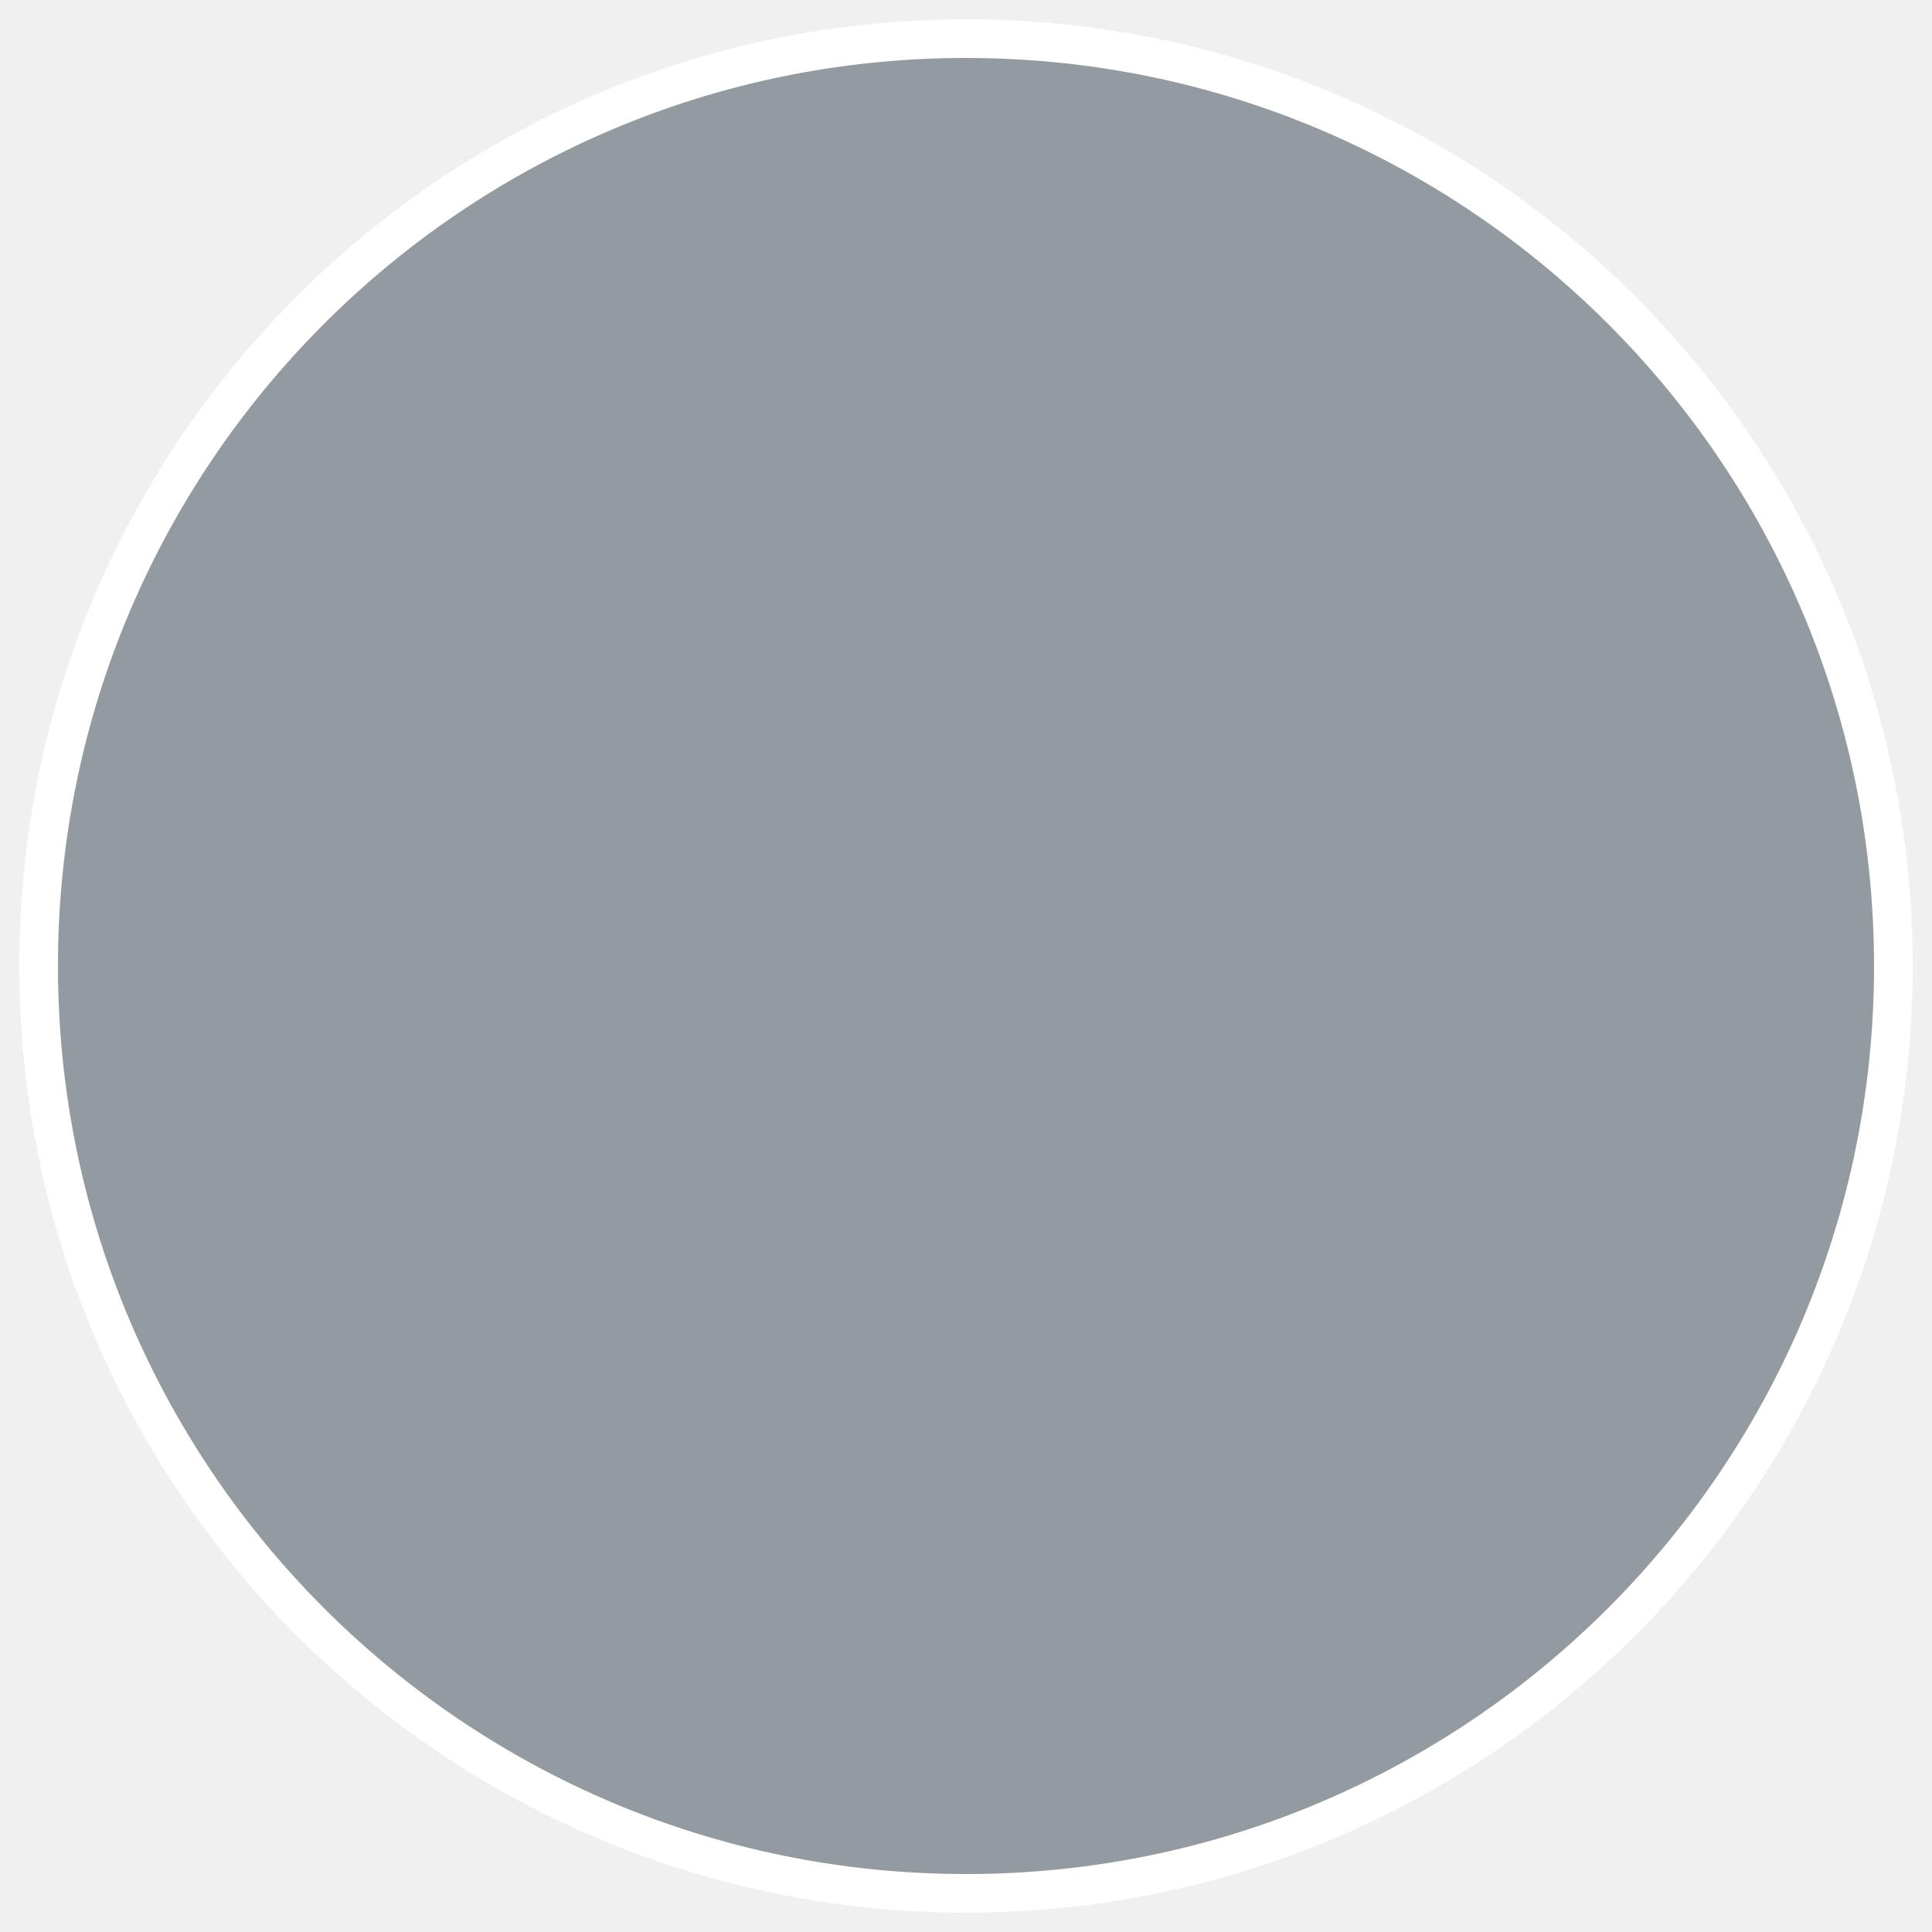
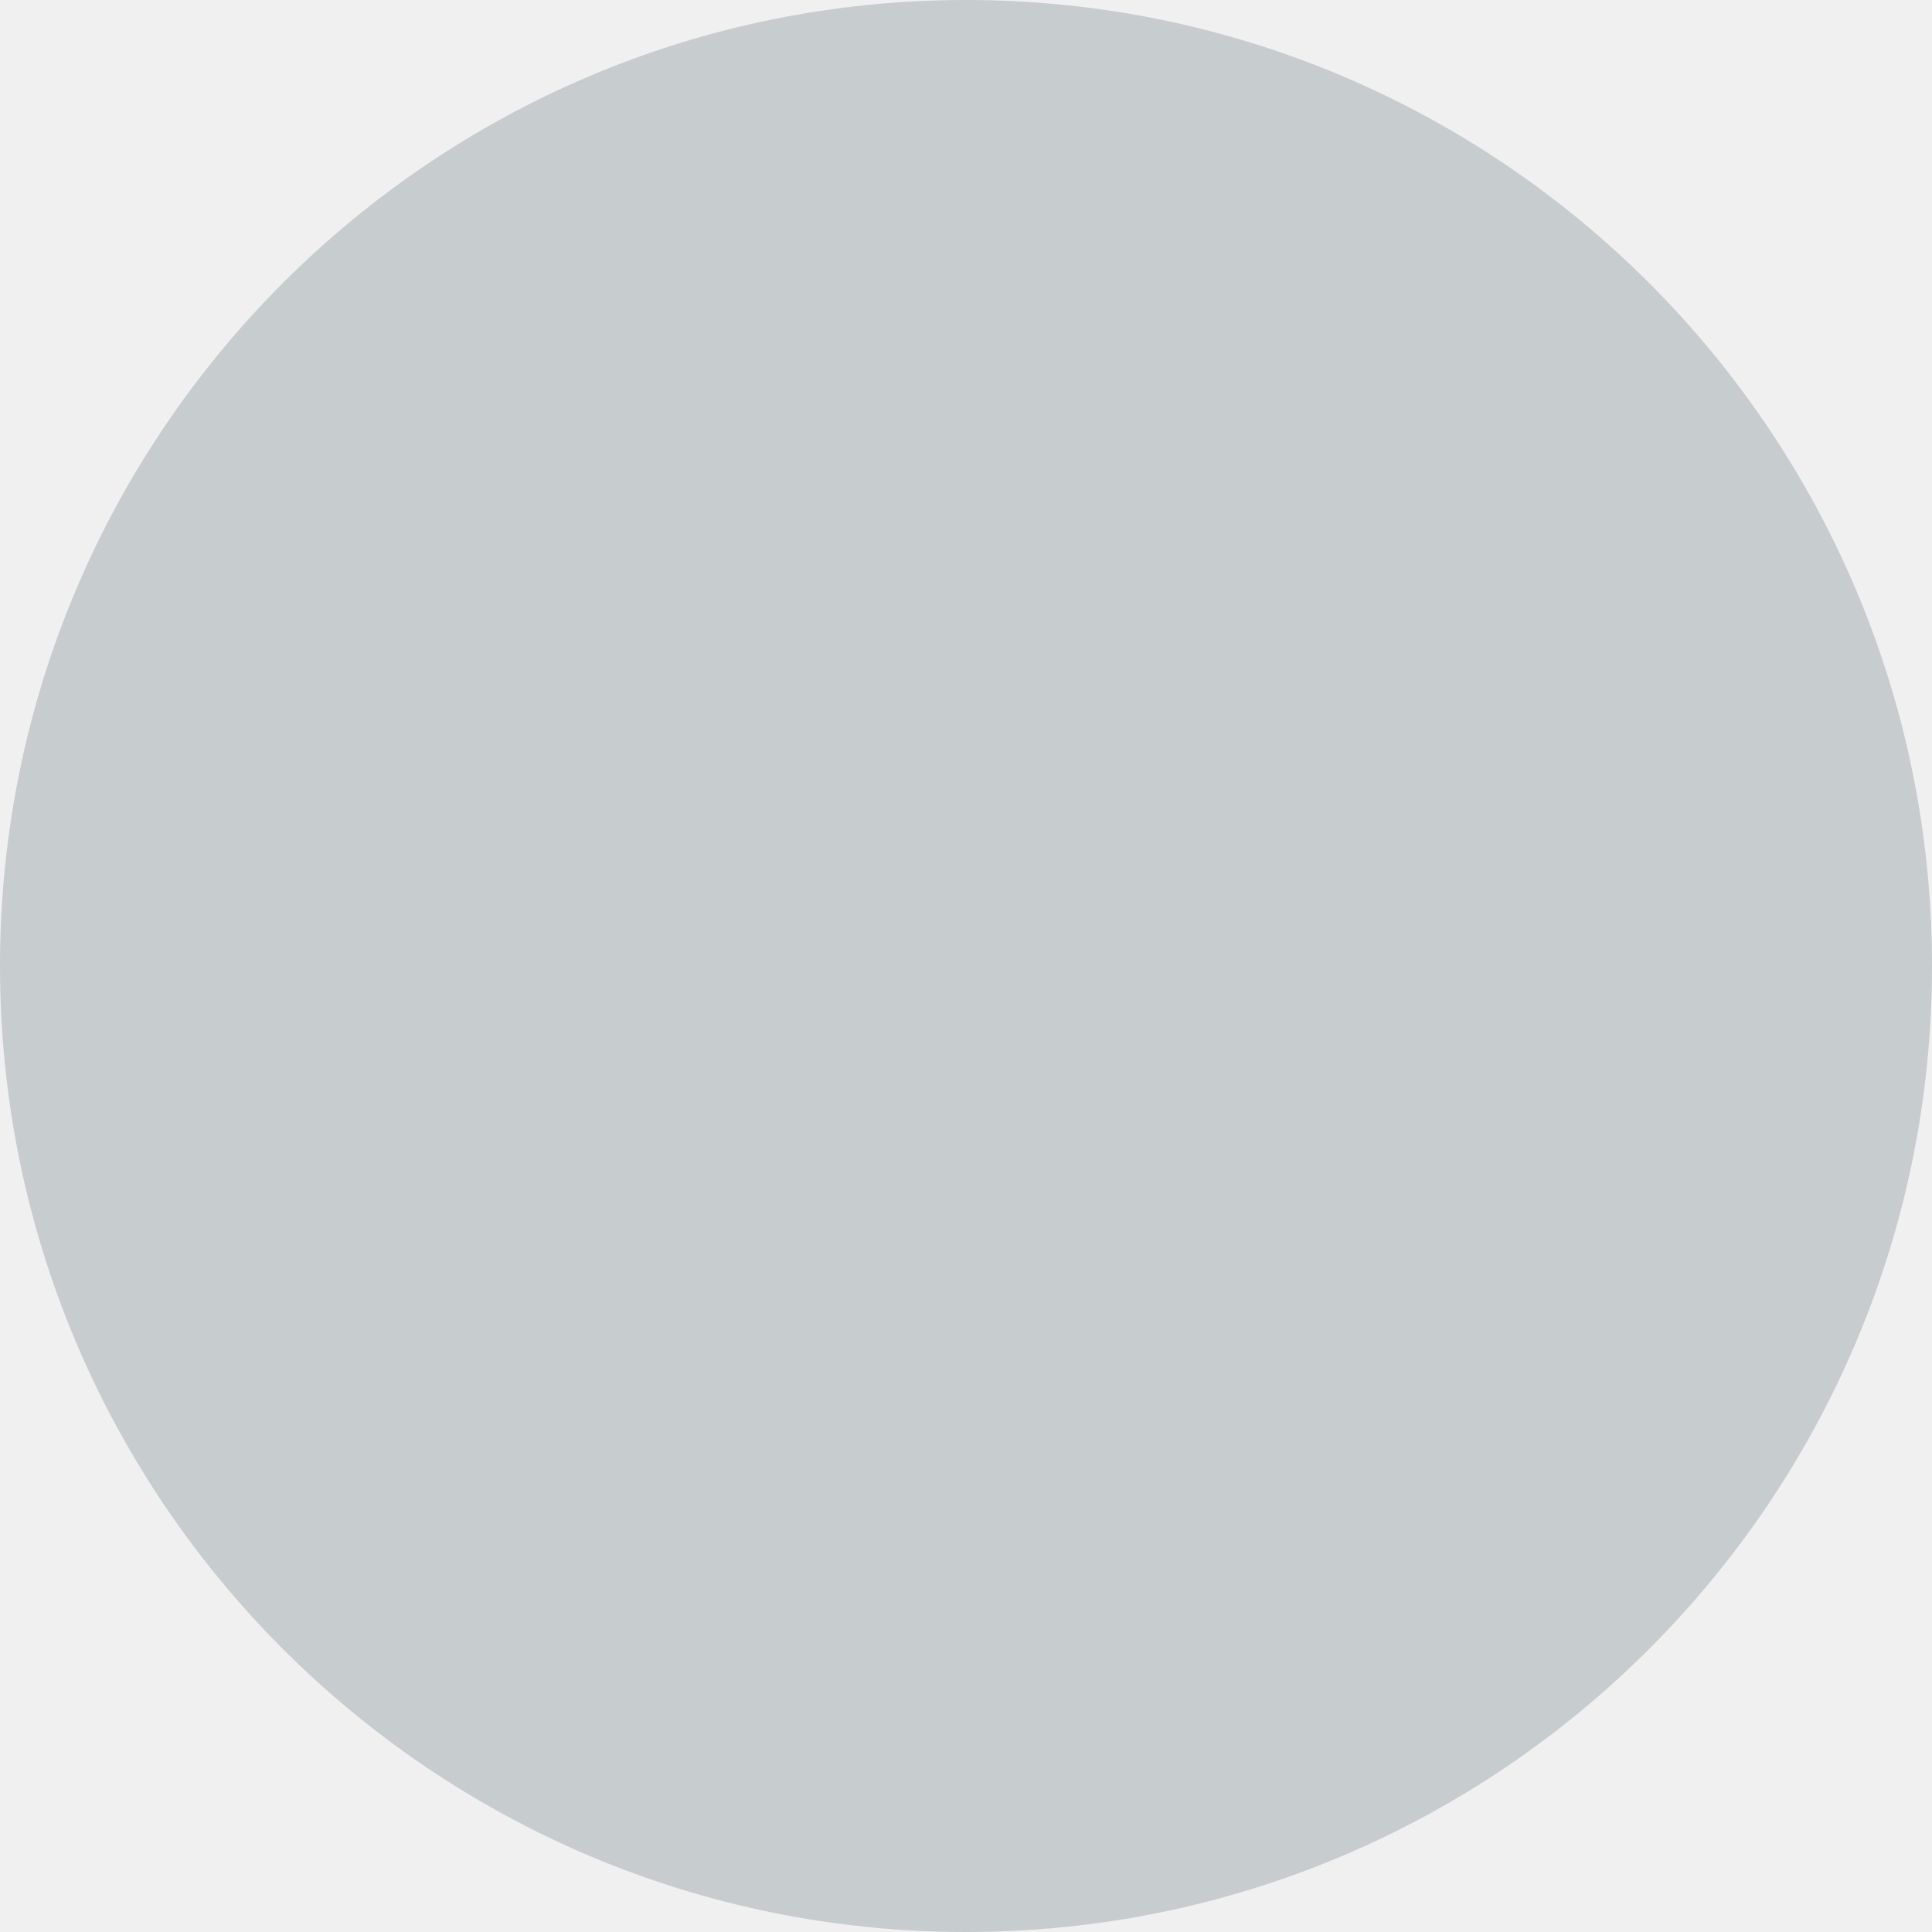
<svg xmlns="http://www.w3.org/2000/svg" viewBox="0 0 50 50">
  <defs>
-     <style>.cls-1{fill:#939ba1;stroke:#fff;stroke-miterlimit:10;}</style>
+     <style>.cls-1{fill:#c7cccf;}</style>
  </defs>
  <g id="Layer_2" data-name="Layer 2">
    <g id="Interface">
-       <circle class="cls-1" cx="25" cy="25" r="24" />
+       <circle class="cls-1" cx="25" cy="25" r="25" />
    </g>
  </g>
</svg>
